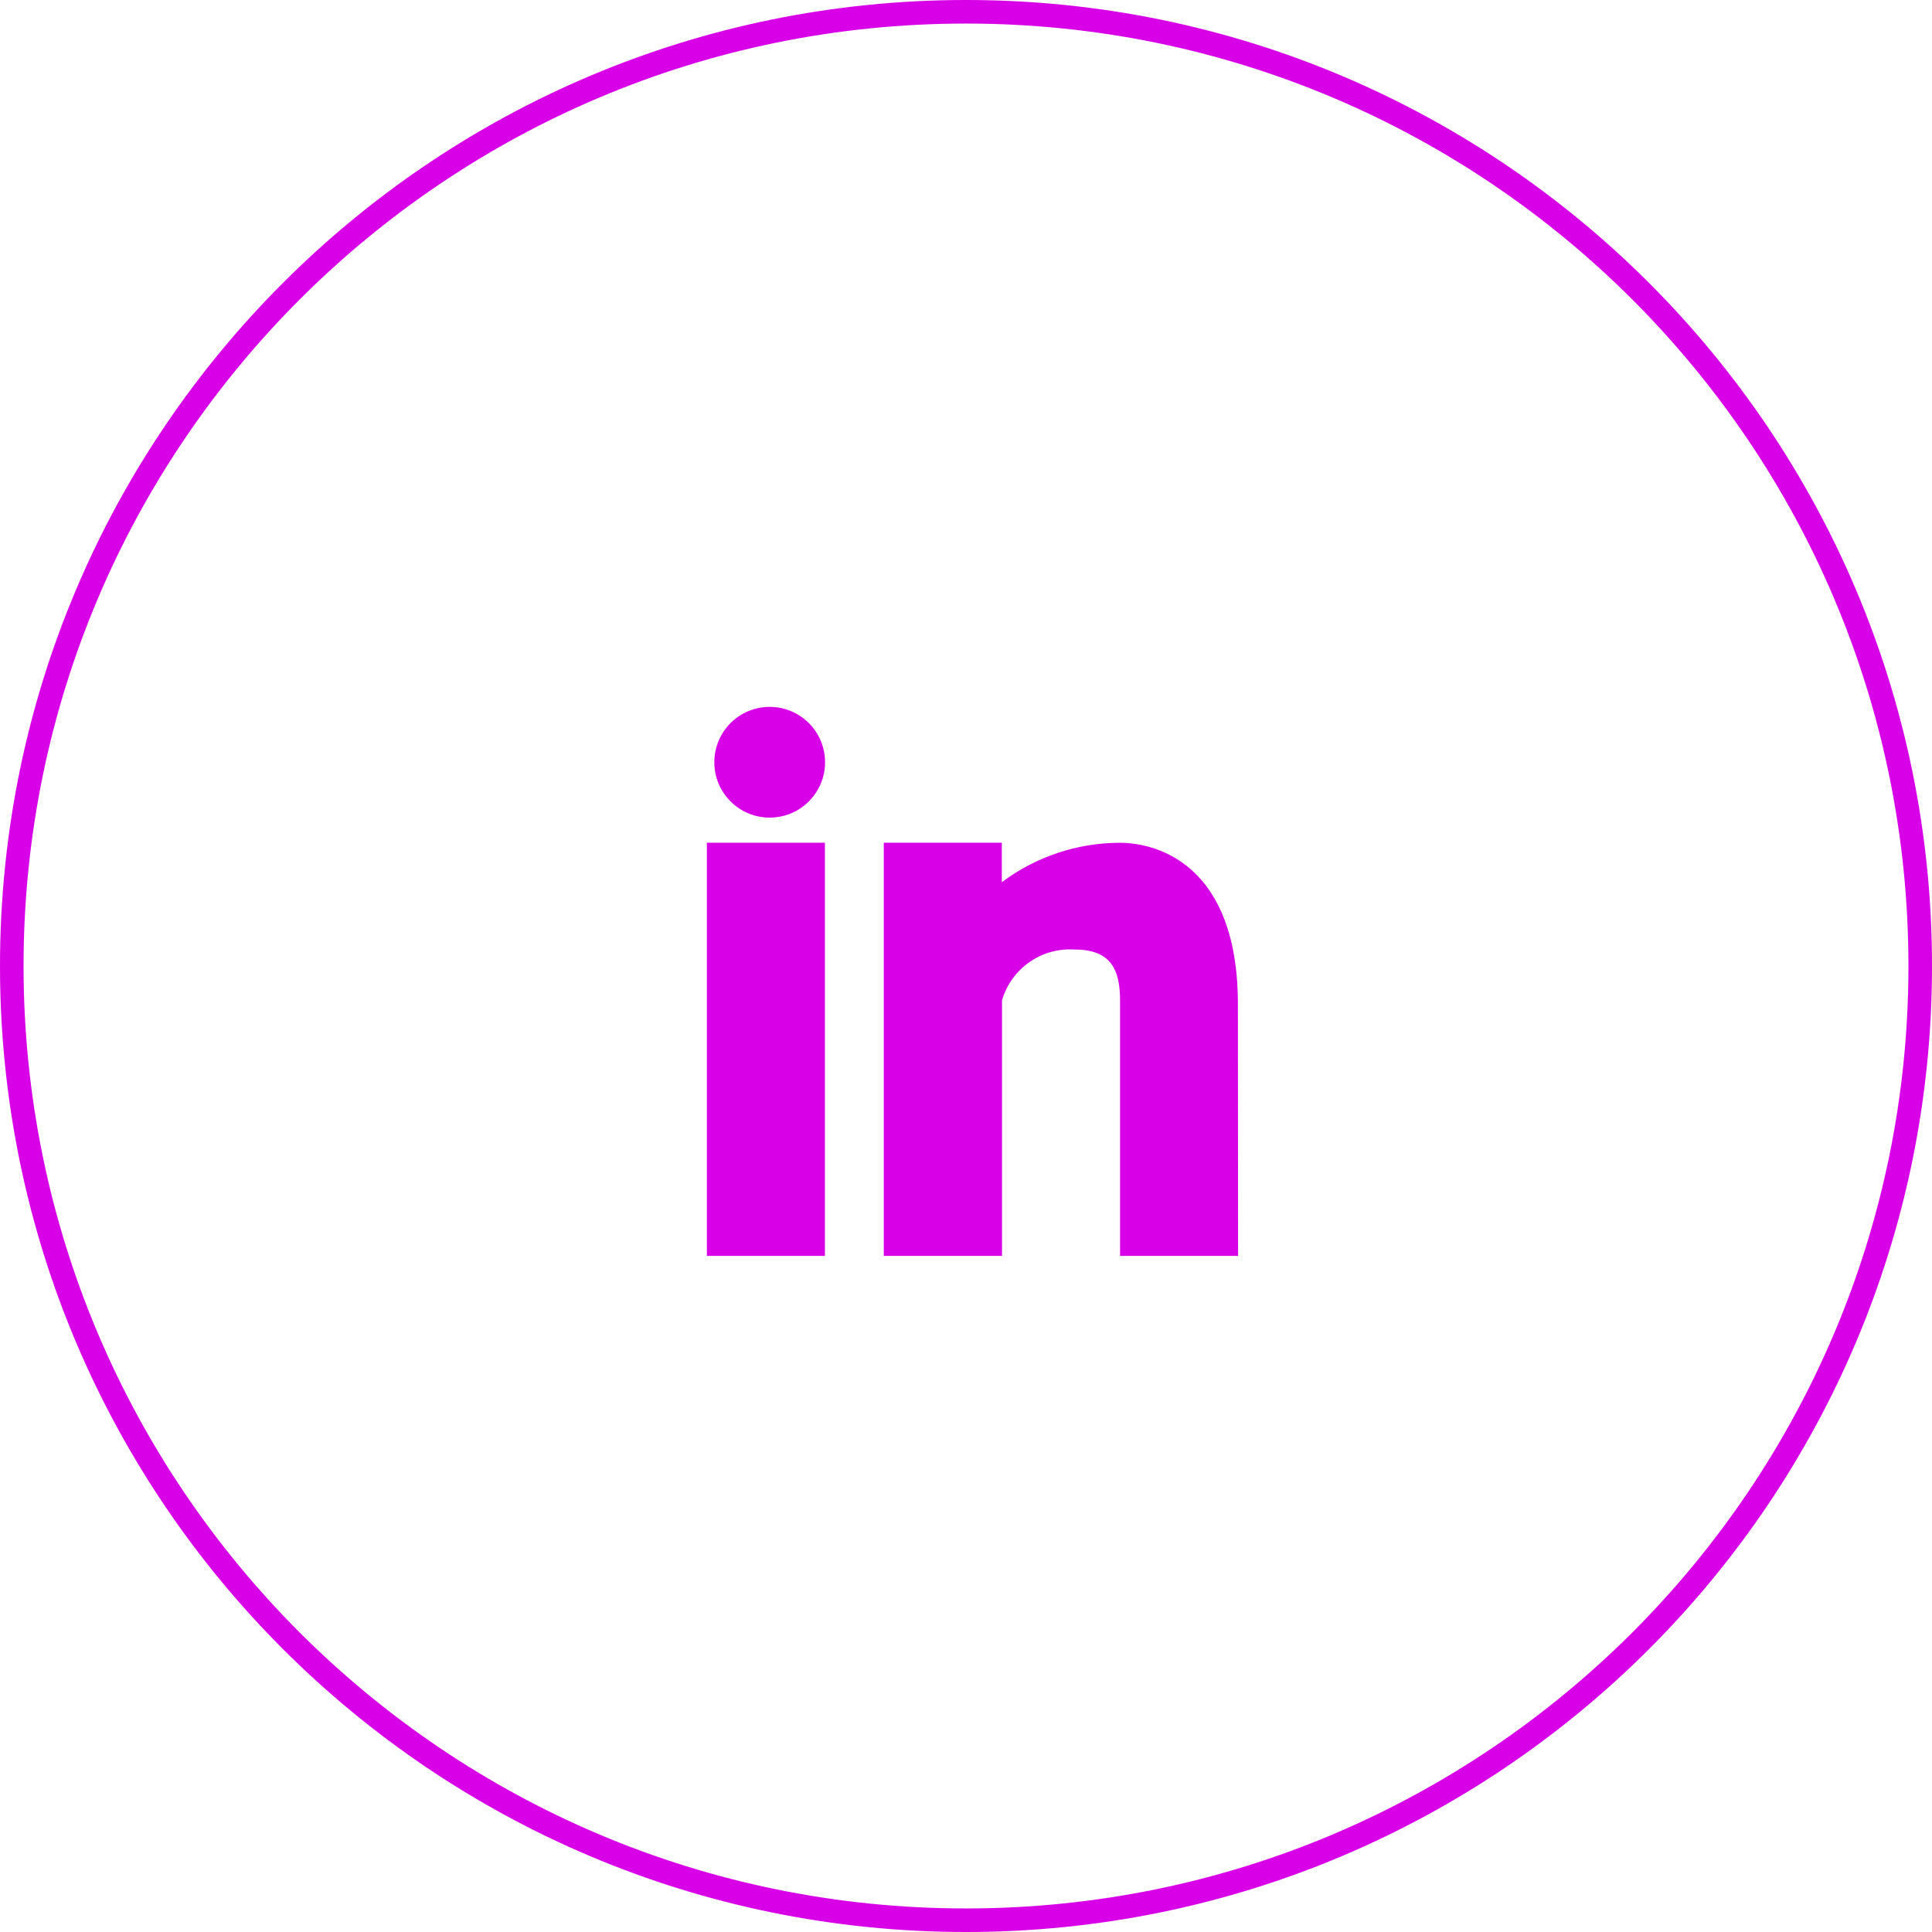
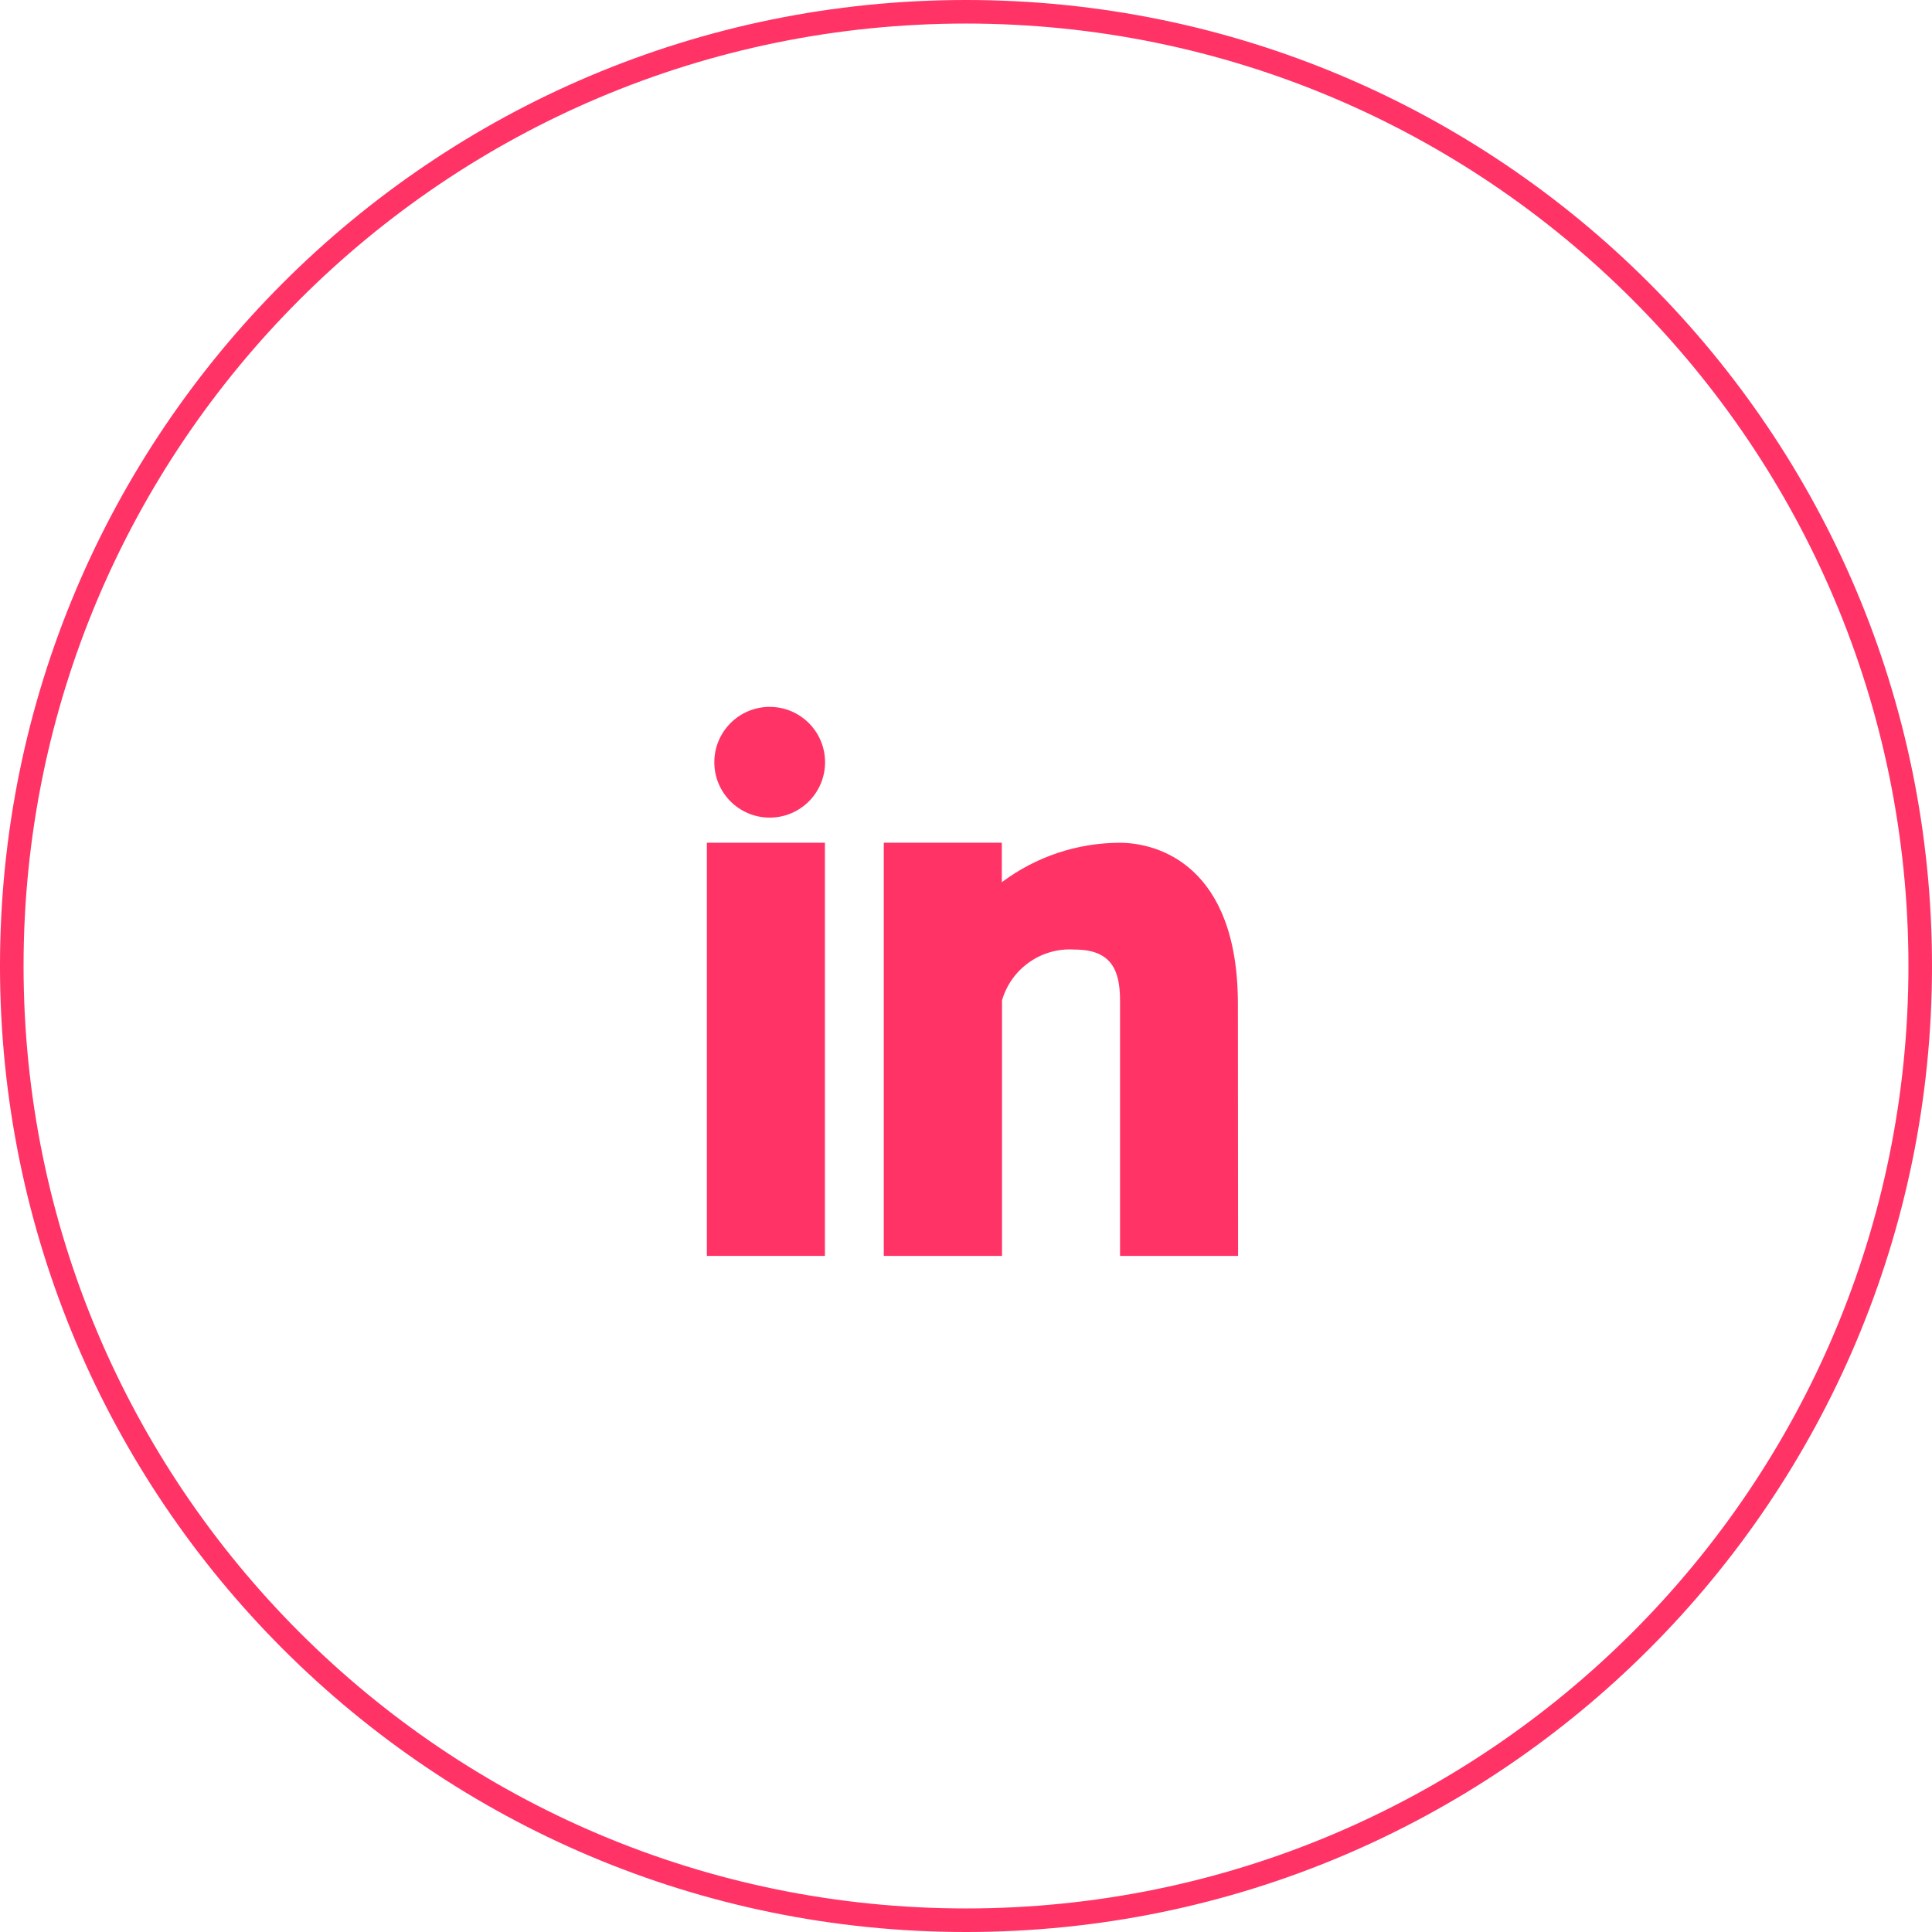
<svg xmlns="http://www.w3.org/2000/svg" width="41" height="41" viewBox="0 0 41 41">
  <g id="Group_7604" data-name="Group 7604" transform="translate(-109 -964)">
-     <g id="Ellipse_1745" data-name="Ellipse 1745" transform="translate(109 964)" fill="none" stroke="#d800e6" stroke-width="0.5">
+     <g id="Ellipse_1745" data-name="Ellipse 1745" transform="translate(109 964)" fill="none" stroke="#f36" stroke-width="0.5">
      <circle cx="20.5" cy="20.5" r="20.5" stroke="none" />
      <circle cx="20.5" cy="20.5" r="20.25" fill="none" />
    </g>
    <g id="Group_7458" data-name="Group 7458" transform="translate(124 979)">
-       <path id="Path_23028" data-name="Path 23028" d="M179.419,535.4h-2.505v-5.422c0-.635-.181-1.079-.961-1.079a1.5,1.5,0,0,0-1.544,1.079V535.4H171.9v-8.768h2.505v.838a4.185,4.185,0,0,1,2.505-.837c.813,0,2.505.487,2.505,3.422Z" transform="translate(-168.145 -523.748)" fill="#d800e6" fill-rule="evenodd" />
-       <path id="Path_23029" data-name="Path 23029" d="M157.7,516.654h0a1.175,1.175,0,1,1,1.175-1.176A1.175,1.175,0,0,1,157.7,516.654Z" transform="translate(-156.366 -514.303)" fill="#d800e6" fill-rule="evenodd" />
-       <path id="Path_23030" data-name="Path 23030" d="M158.359,535.4h-2.505v-8.768h2.505Z" transform="translate(-155.853 -523.748)" fill="#d800e6" fill-rule="evenodd" />
+       <path id="Path_23028" data-name="Path 23028" d="M179.419,535.4h-2.505v-5.422c0-.635-.181-1.079-.961-1.079a1.5,1.5,0,0,0-1.544,1.079V535.4H171.9v-8.768h2.505v.838a4.185,4.185,0,0,1,2.505-.837c.813,0,2.505.487,2.505,3.422Z" transform="translate(-168.145 -523.748)" fill="#f36" fill-rule="evenodd" />
+       <path id="Path_23029" data-name="Path 23029" d="M157.7,516.654h0a1.175,1.175,0,1,1,1.175-1.176A1.175,1.175,0,0,1,157.7,516.654Z" transform="translate(-156.366 -514.303)" fill="#f36" fill-rule="evenodd" />
+       <path id="Path_23030" data-name="Path 23030" d="M158.359,535.4h-2.505v-8.768h2.505Z" transform="translate(-155.853 -523.748)" fill="#f36" fill-rule="evenodd" />
    </g>
  </g>
</svg>
